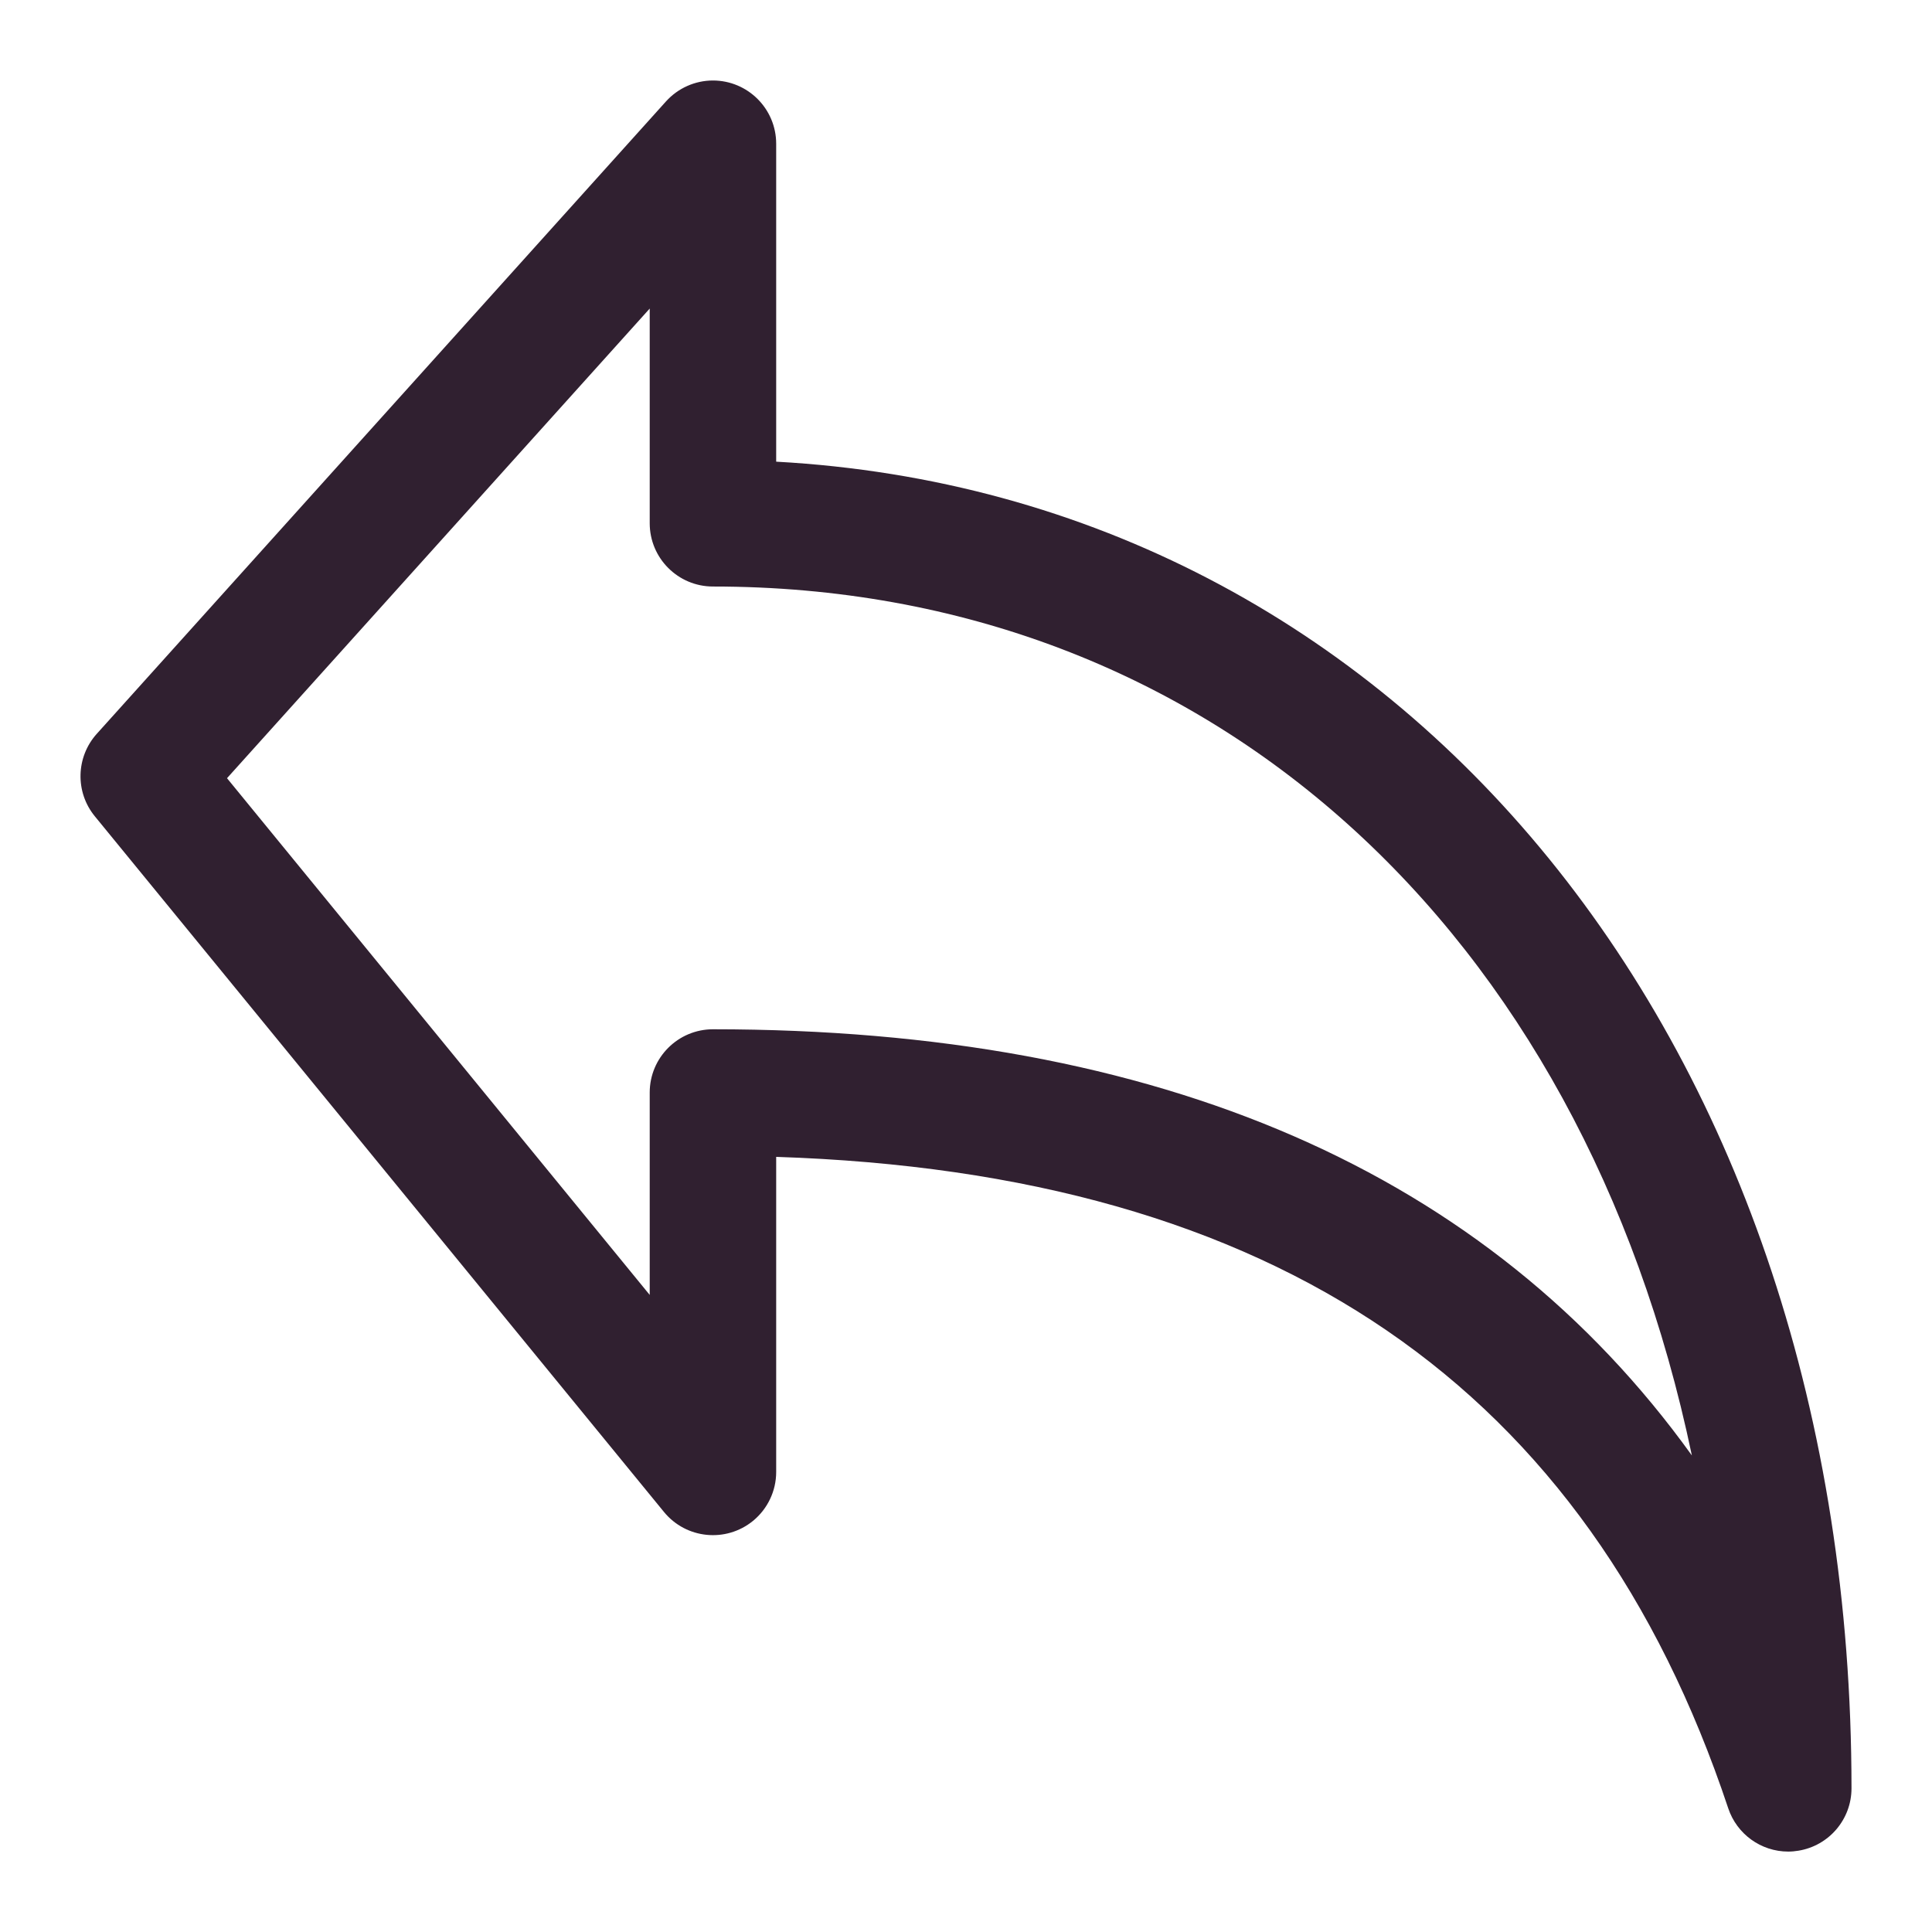
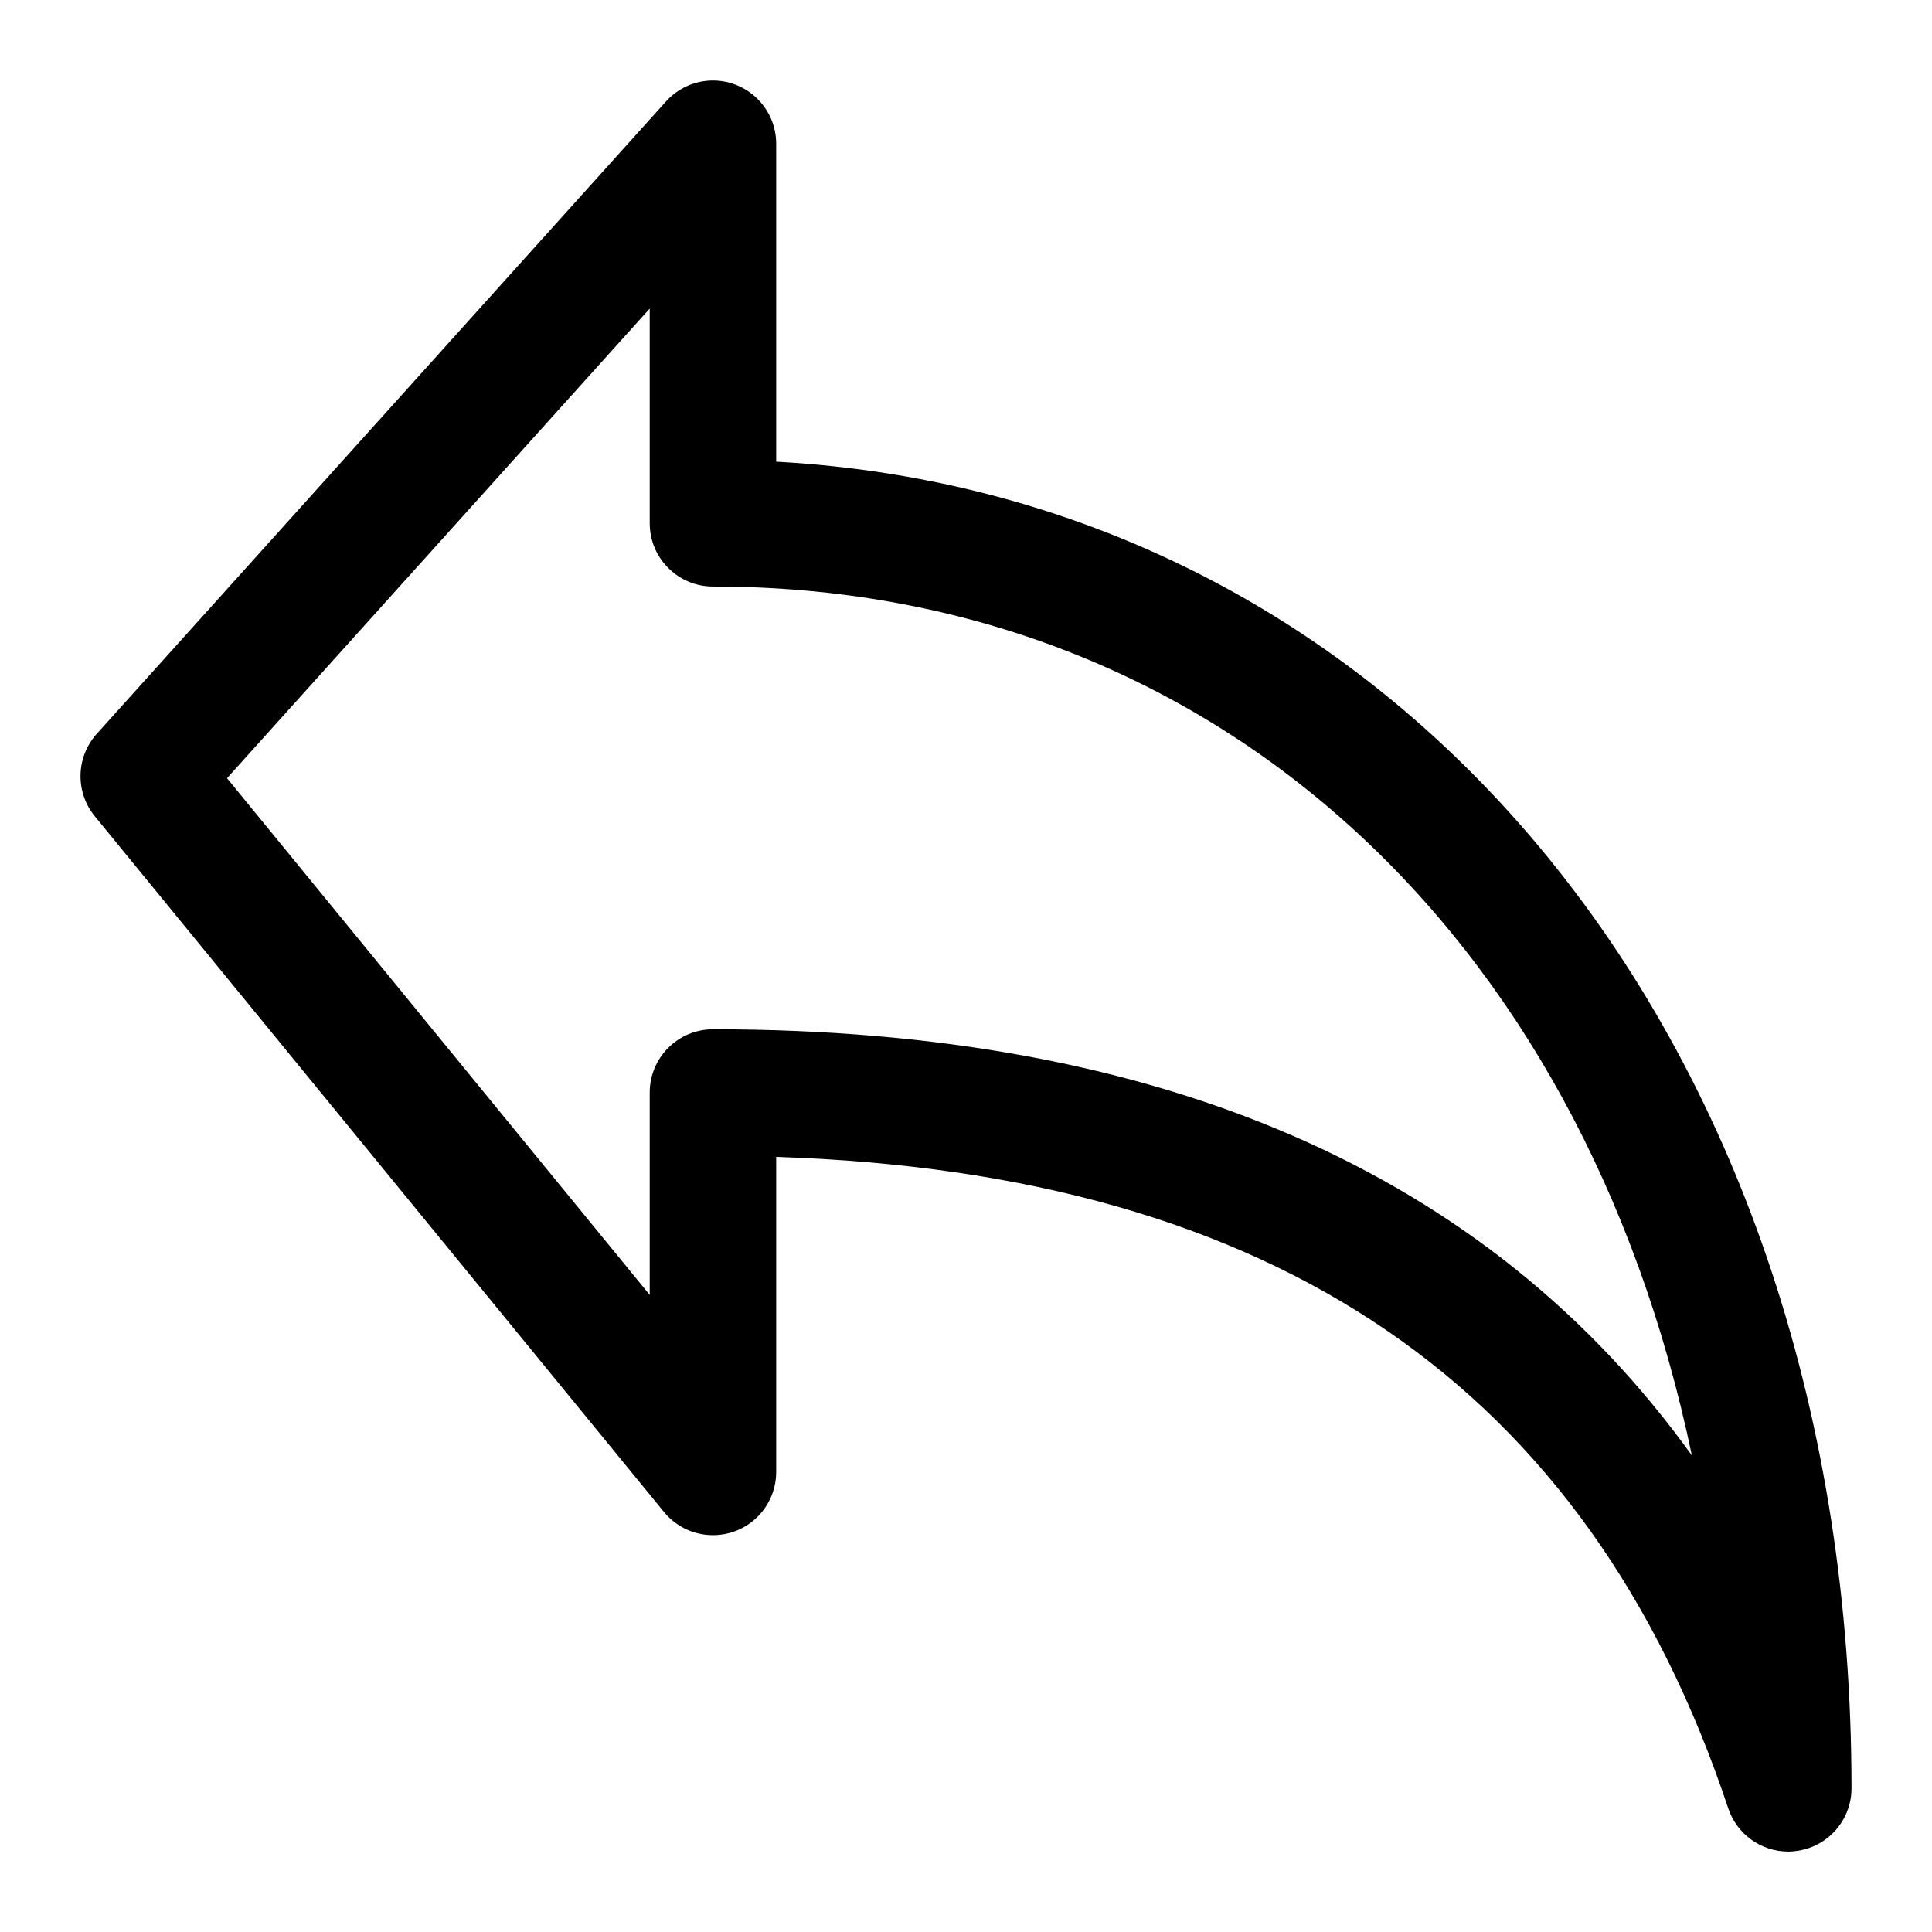
<svg xmlns="http://www.w3.org/2000/svg" width="24" height="24" viewBox="0 0 24 24" class="everli-icon">
-   <path d="M9.642 5.735V1.786C9.642 1.352 9.29 1 8.856 1C8.634 1 8.422 1.095 8.273 1.26L1.201 9.117C0.943 9.405 0.932 9.839 1.177 10.139L8.248 18.782C8.523 19.118 9.018 19.167 9.354 18.893C9.536 18.744 9.642 18.521 9.642 18.286V14.371C15.85 14.573 19.723 17.226 21.469 22.464C21.576 22.784 21.876 23.001 22.214 23.001C22.257 23.001 22.299 22.997 22.341 22.99C22.721 22.928 23 22.6 23 22.215C23 12.962 17.43 6.164 9.642 5.735ZM8.857 12.786C8.423 12.786 8.071 13.138 8.071 13.572V16.086L2.82 9.667L8.071 3.833V6.5C8.071 6.934 8.423 7.286 8.857 7.286C15.033 7.286 19.654 11.559 21.017 18.08C18.487 14.563 14.415 12.786 8.857 12.786Z" fill="#302030" />
+   <path d="M9.642 5.735V1.786C9.642 1.352 9.29 1 8.856 1C8.634 1 8.422 1.095 8.273 1.26L1.201 9.117C0.943 9.405 0.932 9.839 1.177 10.139L8.248 18.782C8.523 19.118 9.018 19.167 9.354 18.893C9.536 18.744 9.642 18.521 9.642 18.286V14.371C15.85 14.573 19.723 17.226 21.469 22.464C21.576 22.784 21.876 23.001 22.214 23.001C22.257 23.001 22.299 22.997 22.341 22.99C22.721 22.928 23 22.6 23 22.215C23 12.962 17.43 6.164 9.642 5.735ZM8.857 12.786C8.423 12.786 8.071 13.138 8.071 13.572V16.086L2.82 9.667L8.071 3.833V6.5C8.071 6.934 8.423 7.286 8.857 7.286C15.033 7.286 19.654 11.559 21.017 18.08C18.487 14.563 14.415 12.786 8.857 12.786Z" />
</svg>
